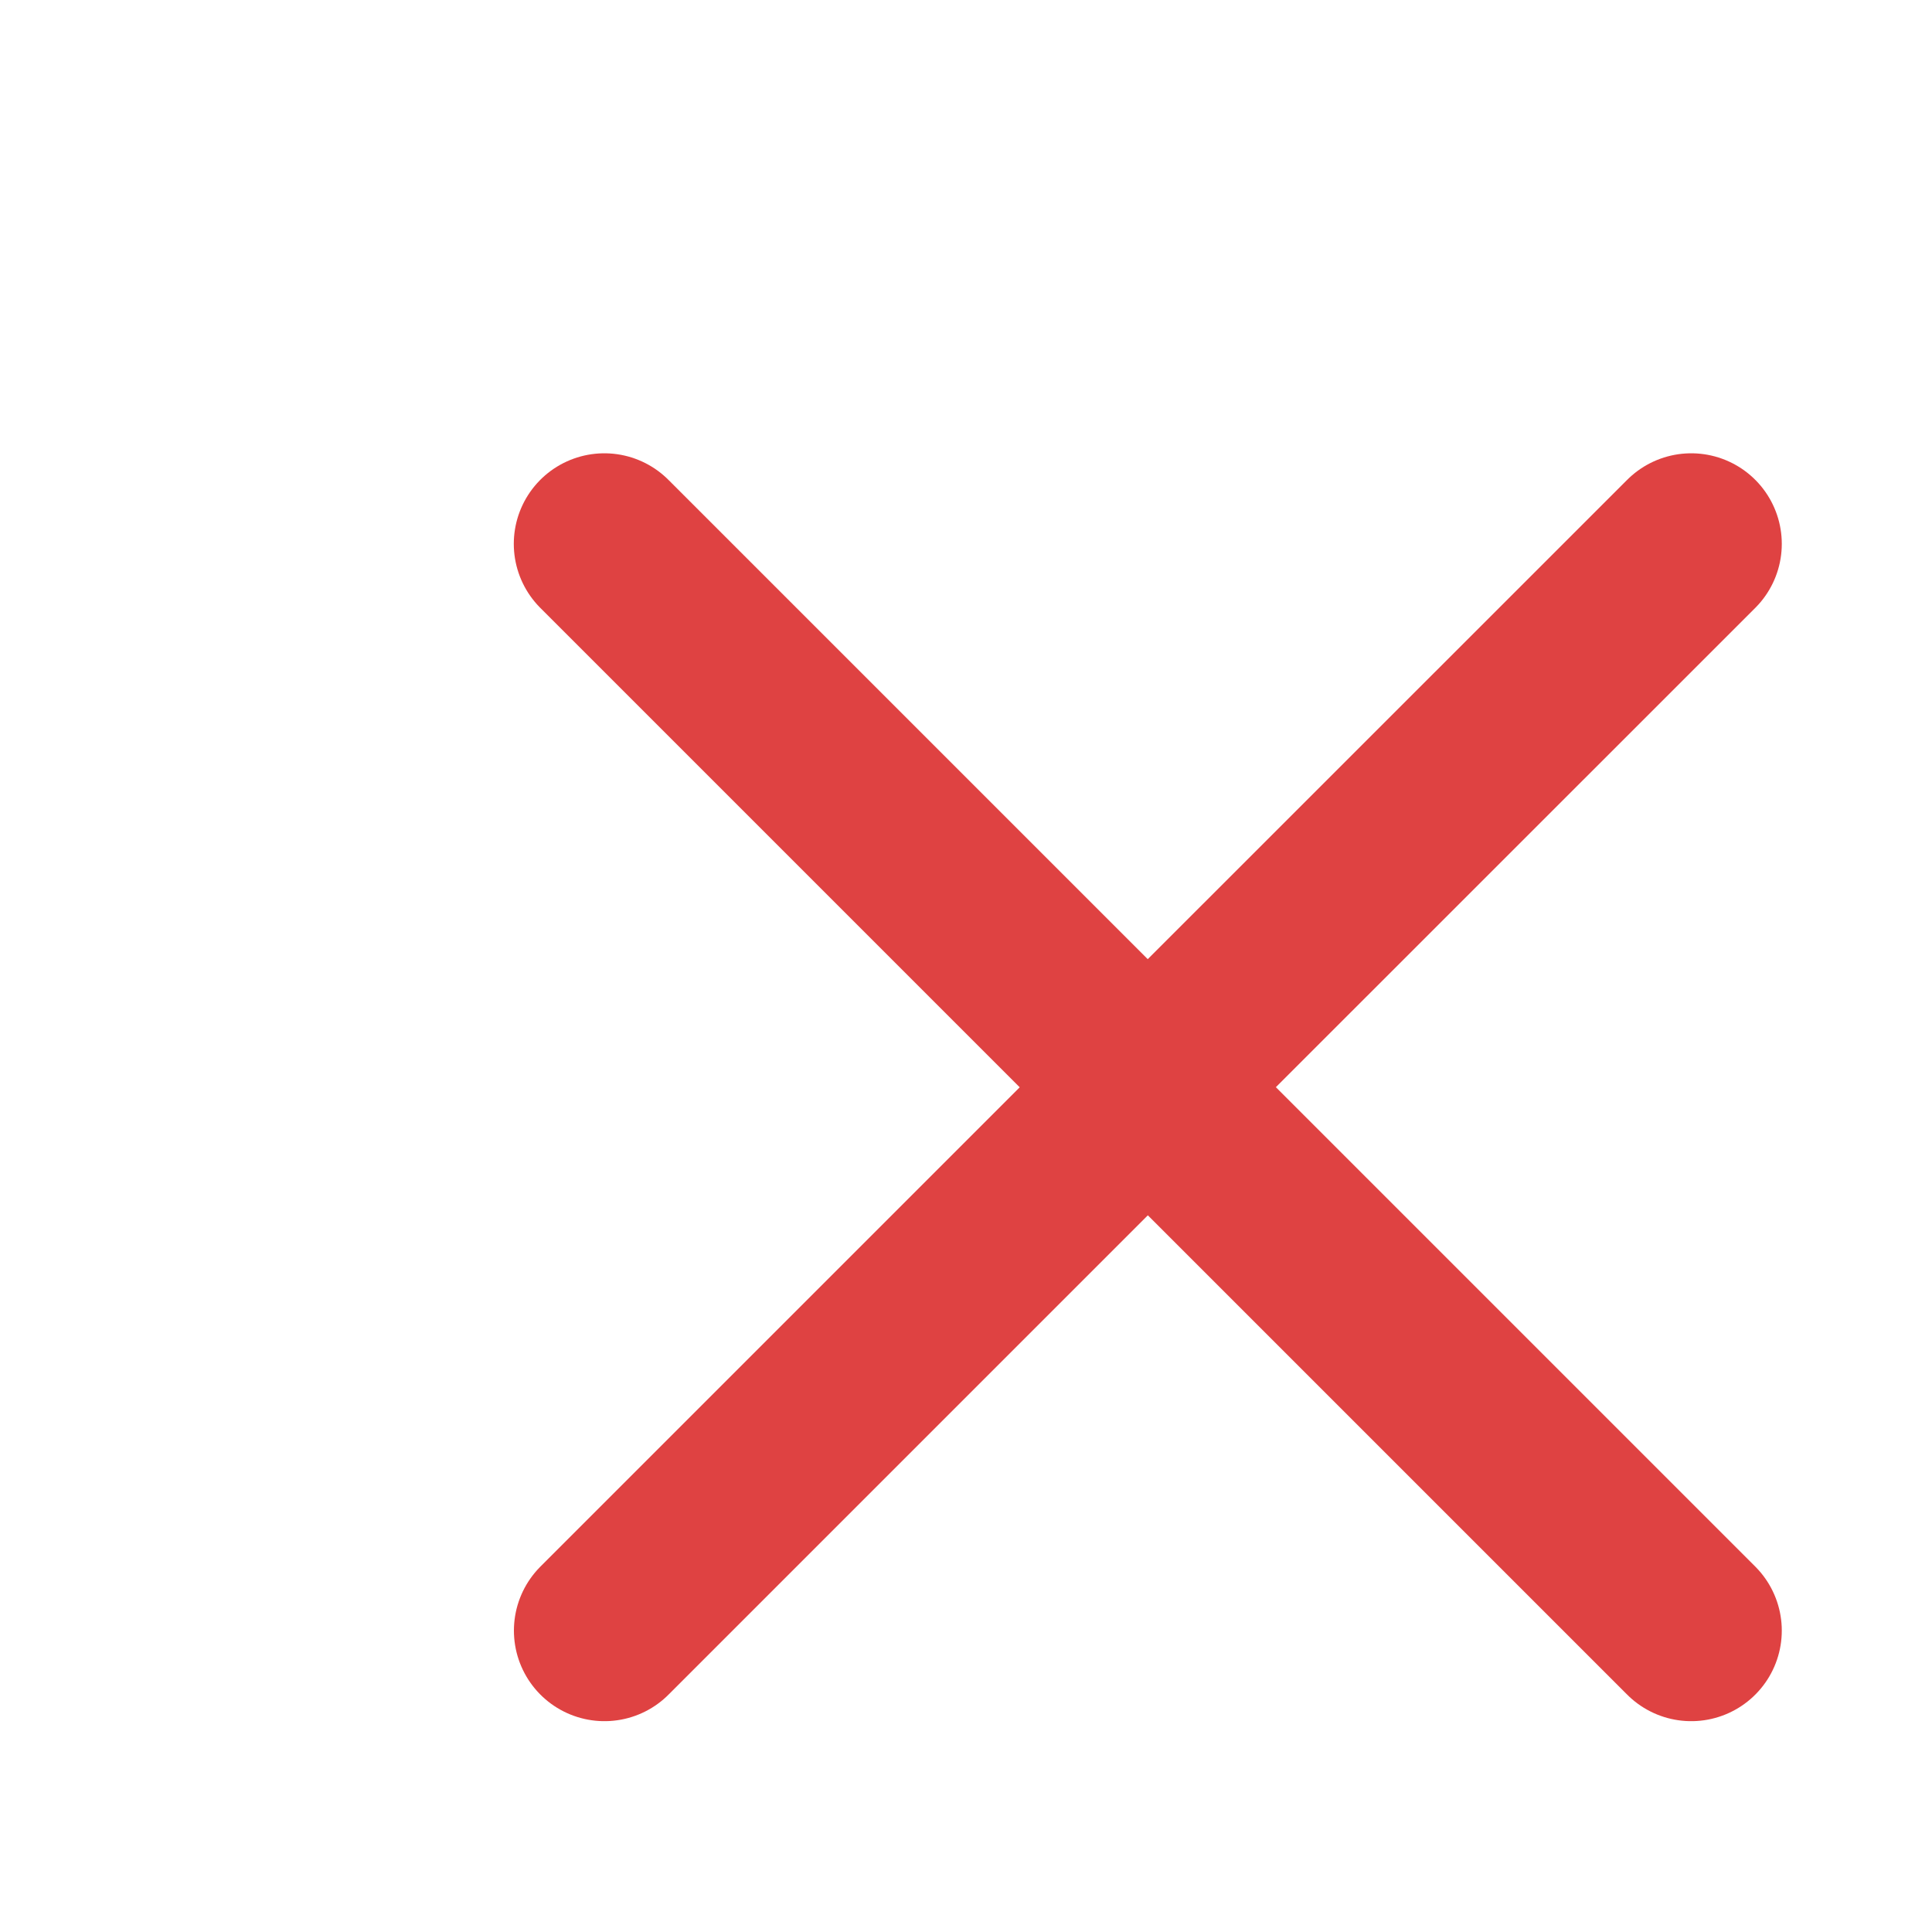
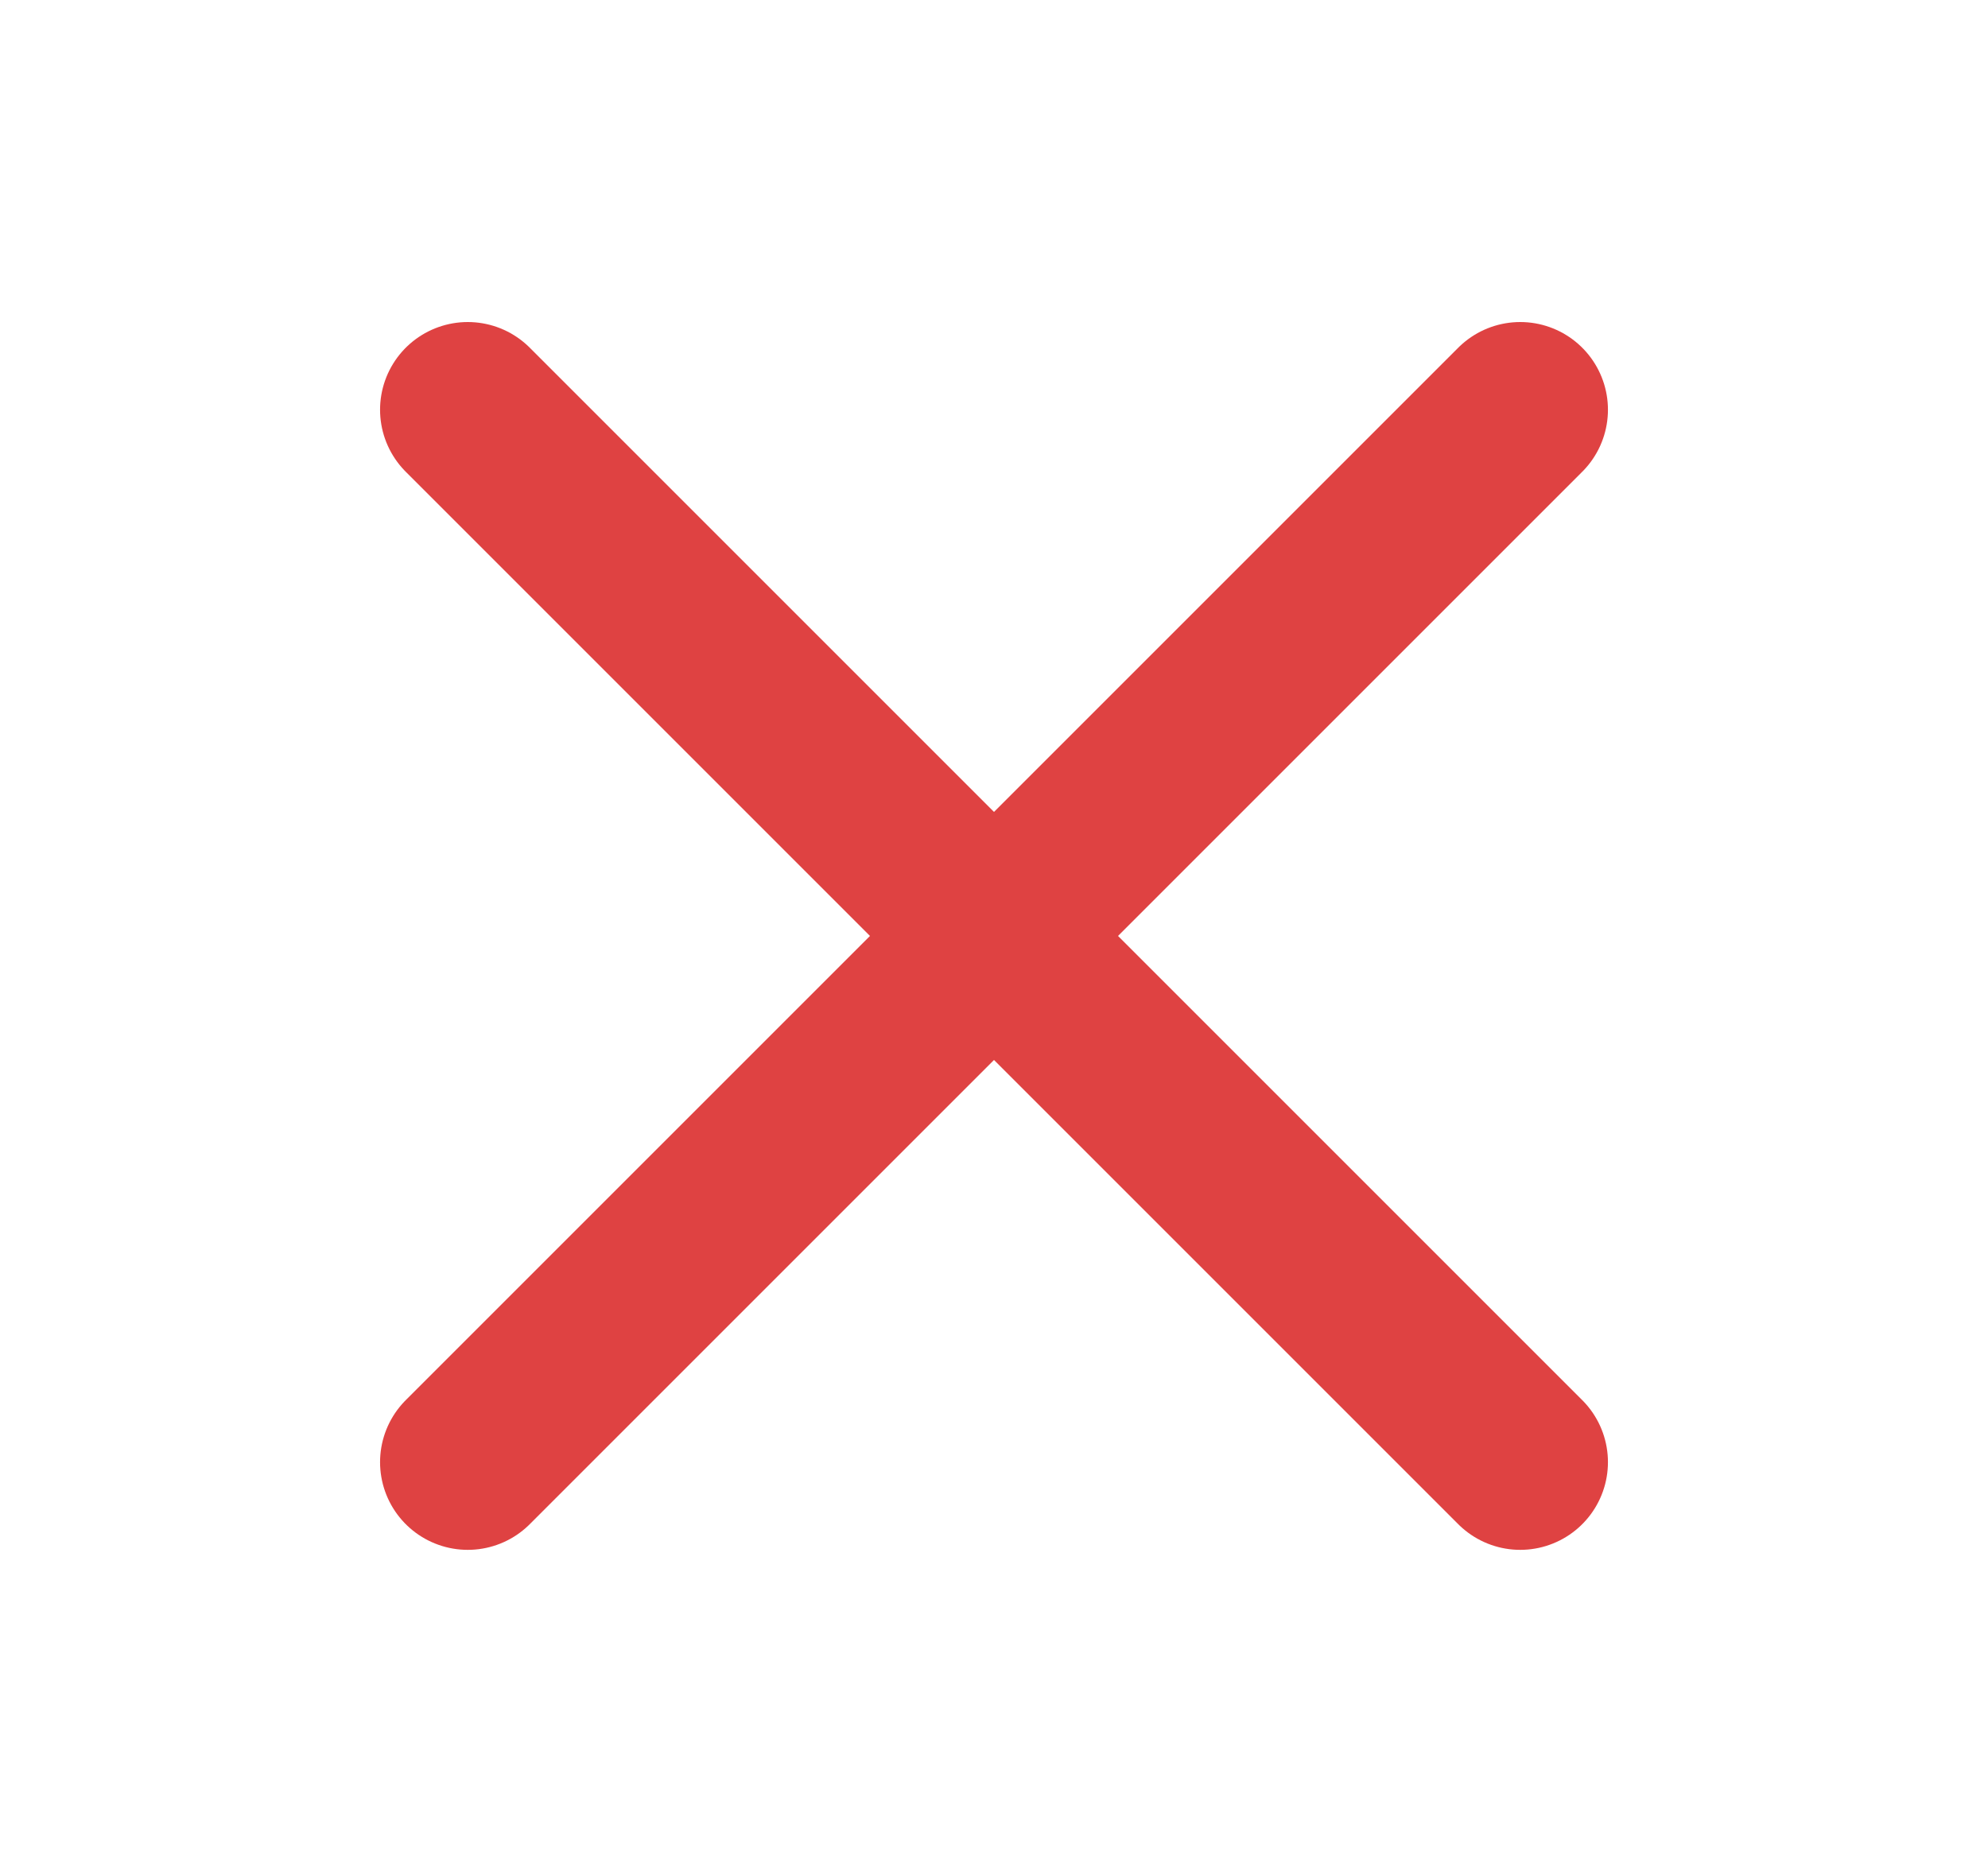
- <svg xmlns="http://www.w3.org/2000/svg" fill="none" viewBox="0 0 16 16">
-   <path d="m5.006 13.504 4.5-4.5 4.5 4.5m0-9-4.501 4.5-4.5-4.5" stroke="#DF4242" stroke-width="1.5" stroke-linecap="round" stroke-linejoin="round" />
+ <svg xmlns="http://www.w3.org/2000/svg" fill="none" viewBox="0 0 17 16">
+   <path d="m4 12.504 4.5-4.5 4.5 4.5m0-9-4.5 4.5-4.5-4.5" stroke="#DF4242" stroke-width="1.5" stroke-linecap="round" stroke-linejoin="round" />
</svg>
